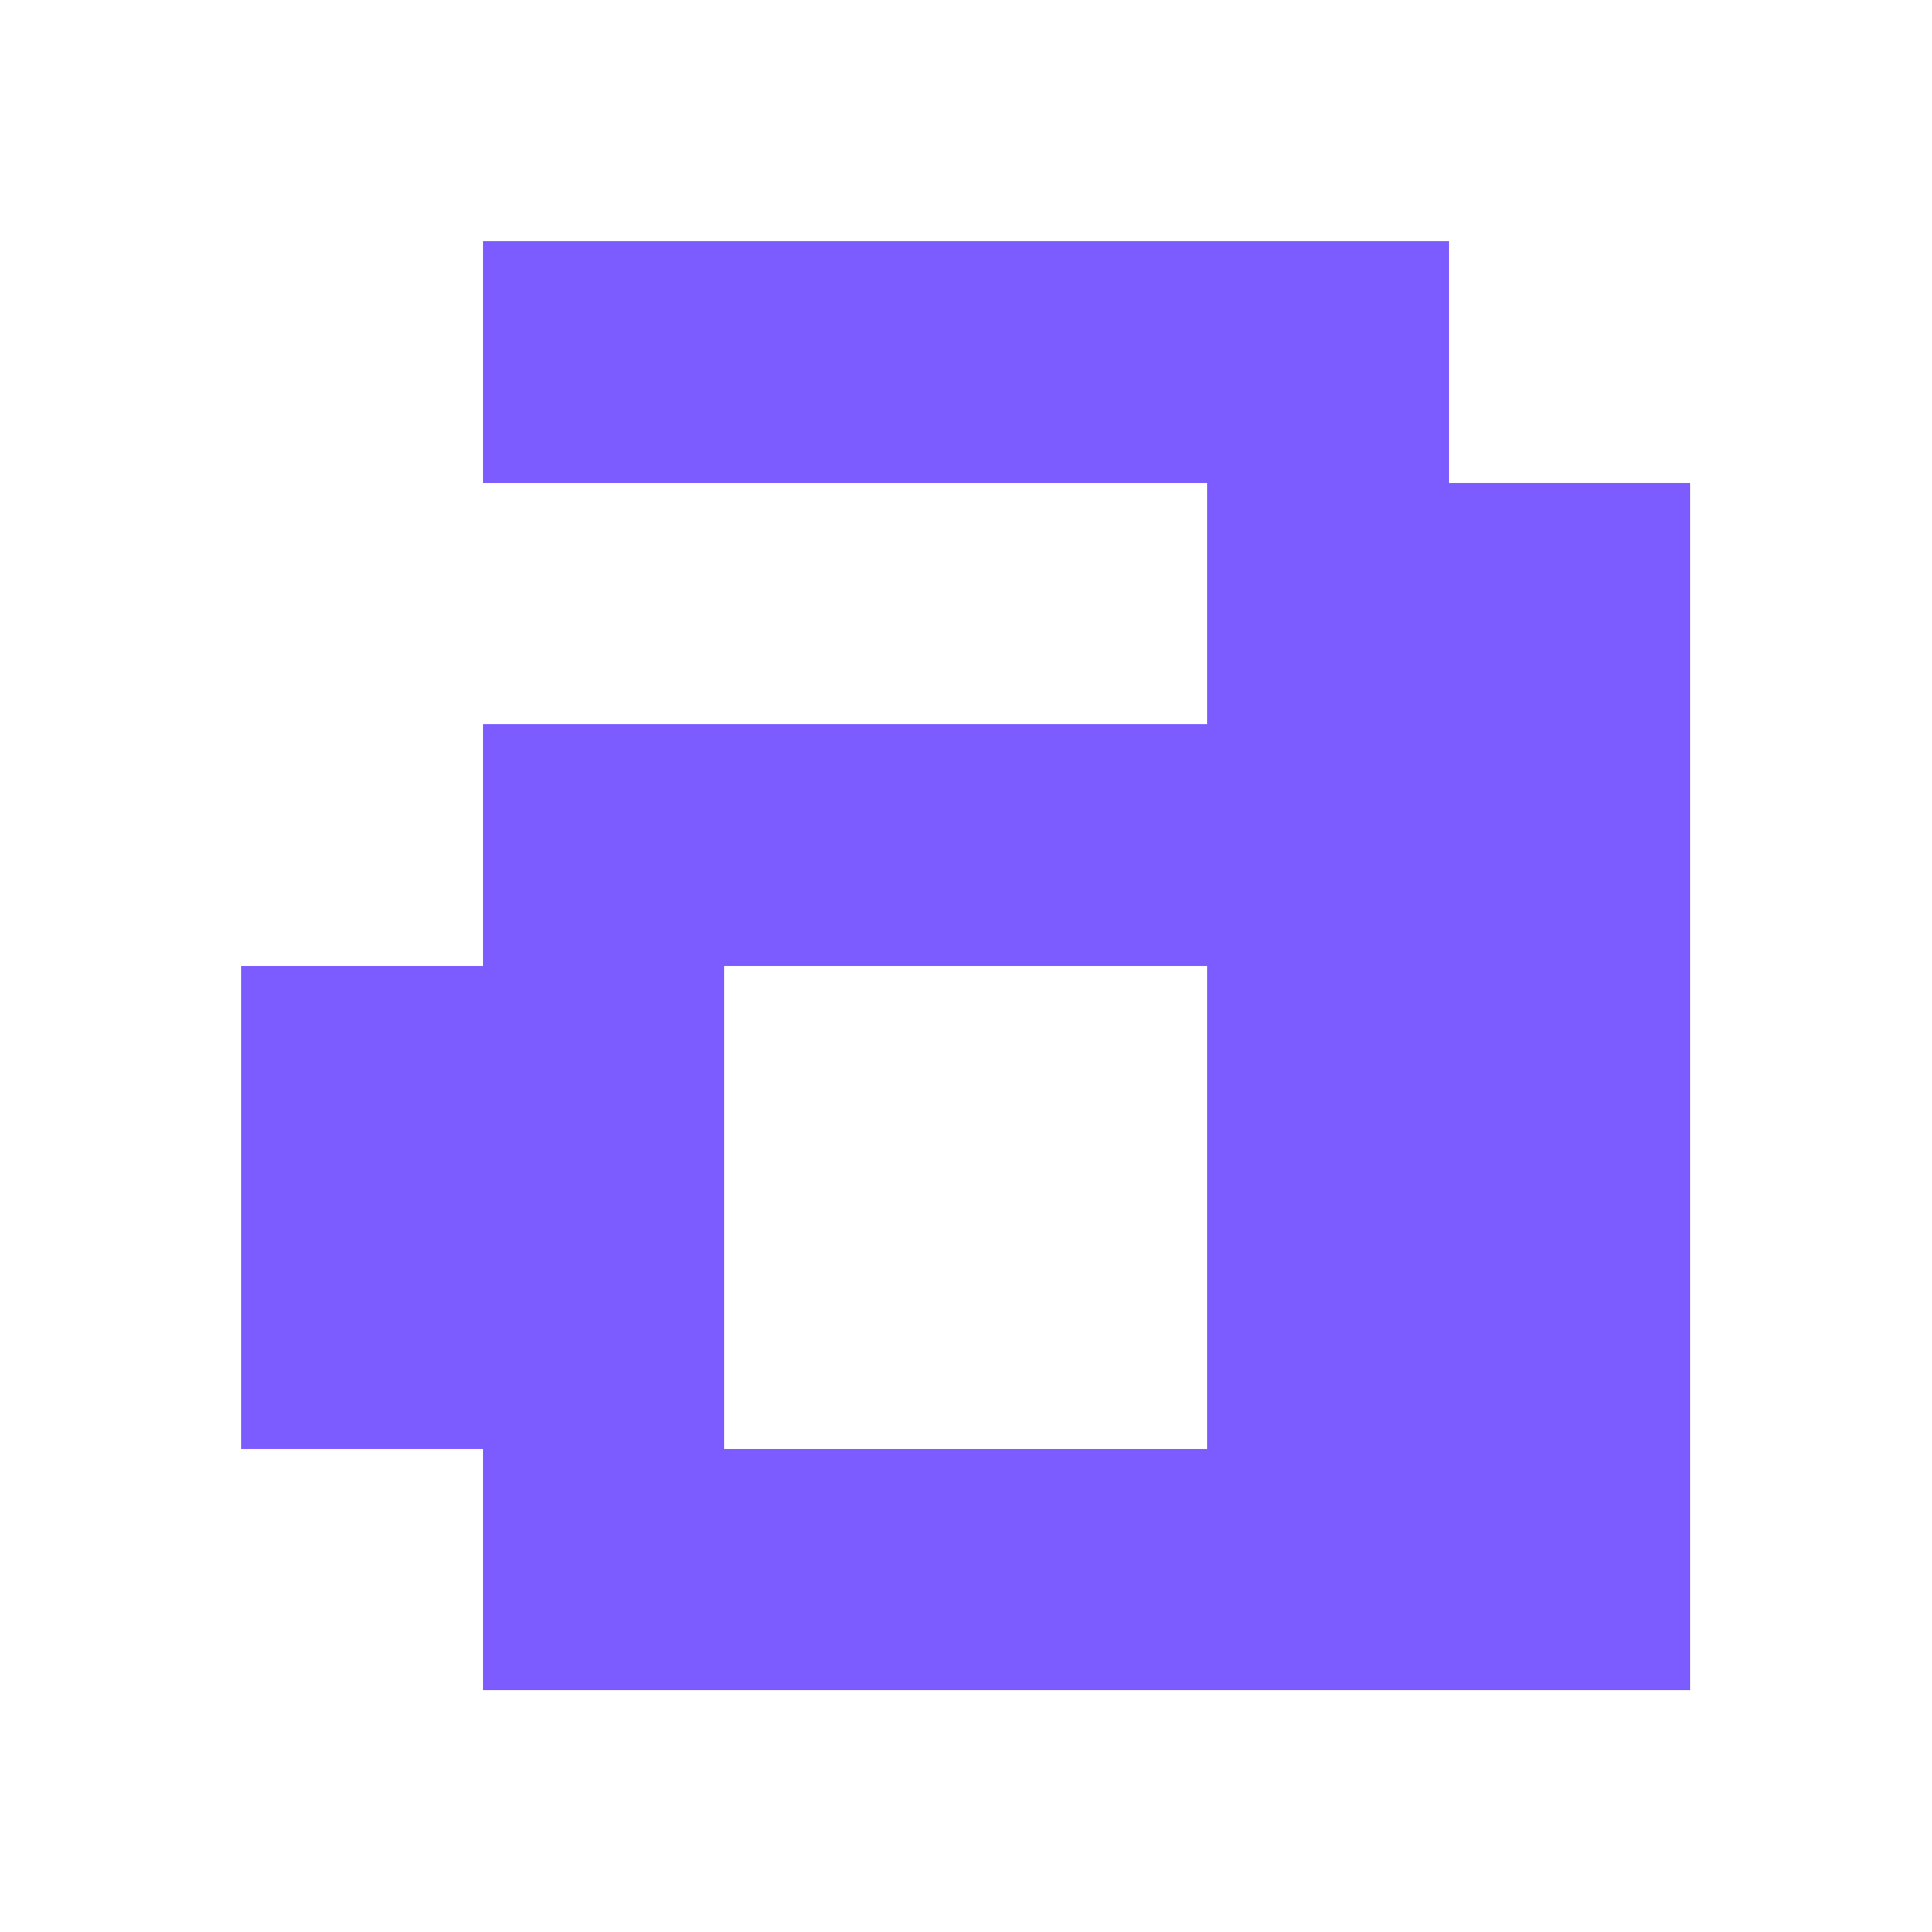
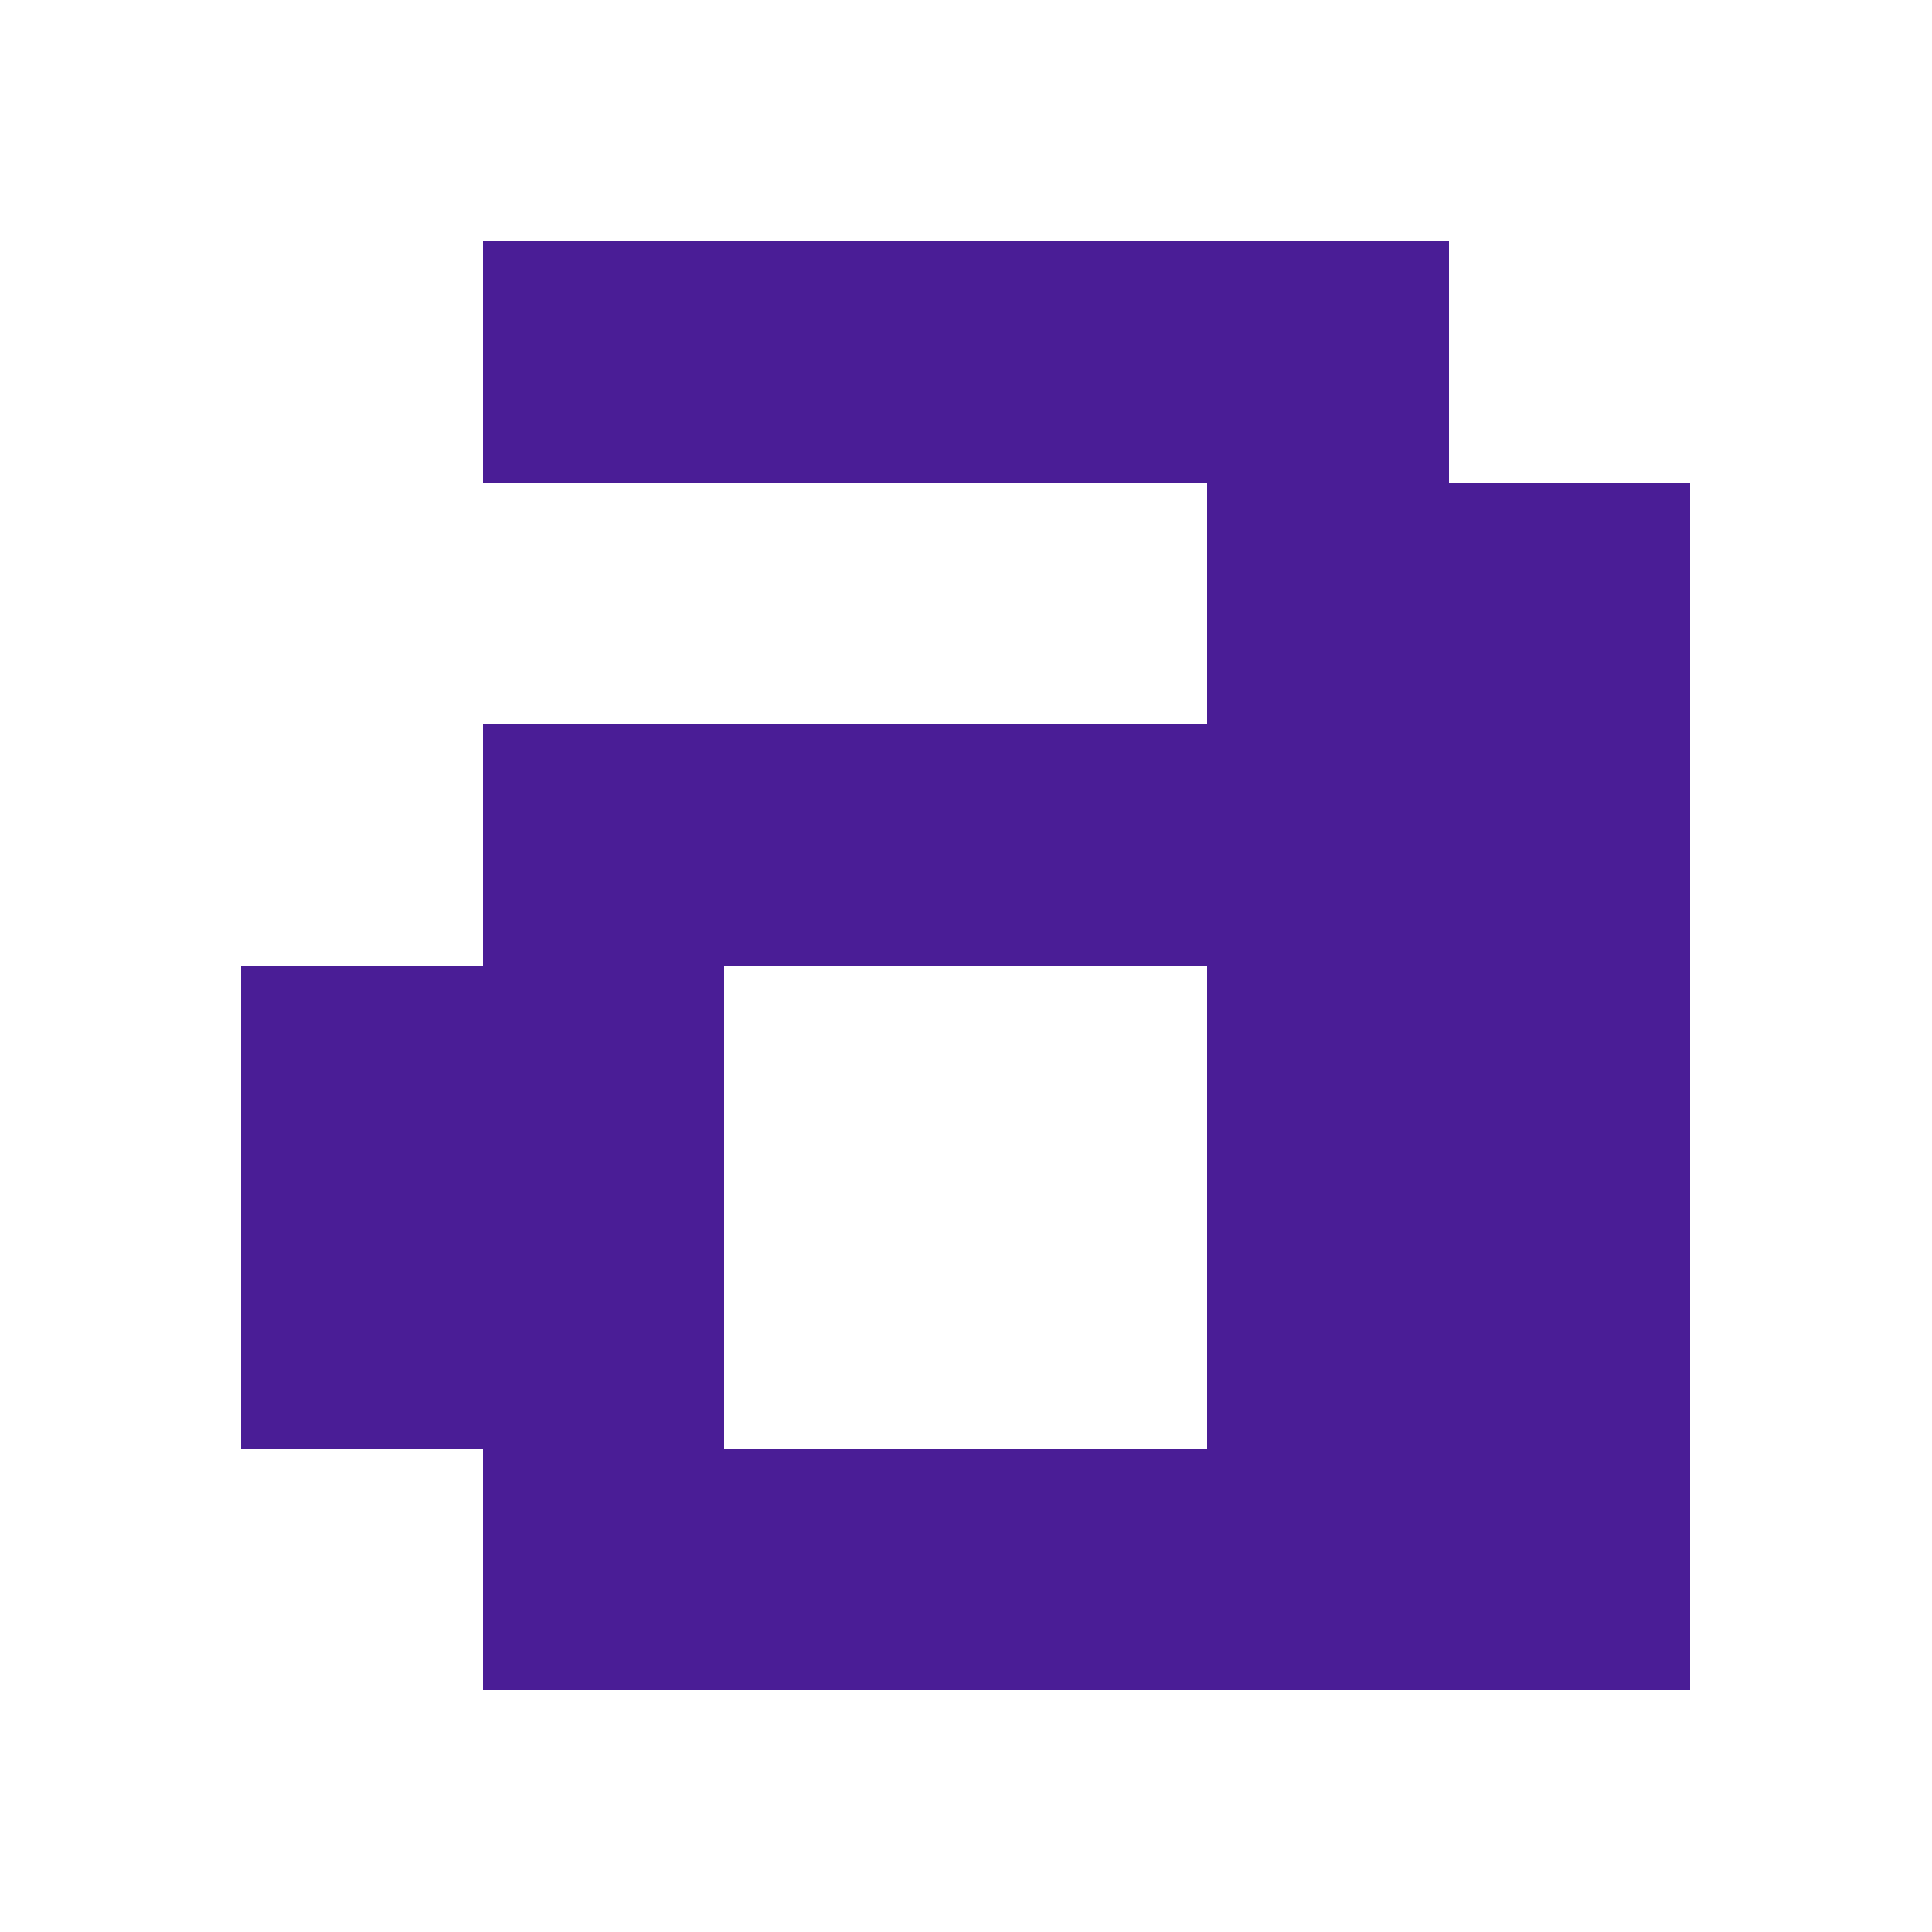
<svg xmlns="http://www.w3.org/2000/svg" width="16" height="16" viewBox="0 0 16 16" role="img" aria-label="Autobot" shape-rendering="crispEdges">
-   <style>rect{fill:#7C5CFF}@media (prefers-color-scheme: dark){rect{fill:#7C5CFF}}</style>
-   <rect x="4" y="2" width="8" height="2" fill="#7C5CFF" />
-   <rect x="10" y="4" width="4" height="2" fill="#7C5CFF" />
-   <rect x="4" y="6" width="10" height="2" fill="#7C5CFF" />
-   <rect x="2" y="8" width="4" height="2" fill="#7C5CFF" />
-   <rect x="10" y="8" width="4" height="2" fill="#7C5CFF" />
-   <rect x="2" y="10" width="4" height="2" fill="#7C5CFF" />
-   <rect x="10" y="10" width="4" height="2" fill="#7C5CFF" />
-   <rect x="4" y="12" width="10" height="2" fill="#7C5CFF" />
+   <style>rect{fill:#4A1D96}@media (prefers-color-scheme: dark){rect{fill:#9F7AEA}}</style>
+   <rect x="4" y="2" width="8" height="2" fill="#4A1D96" />
+   <rect x="10" y="4" width="4" height="2" fill="#4A1D96" />
+   <rect x="4" y="6" width="10" height="2" fill="#4A1D96" />
+   <rect x="2" y="8" width="4" height="2" fill="#4A1D96" />
+   <rect x="10" y="8" width="4" height="2" fill="#4A1D96" />
+   <rect x="2" y="10" width="4" height="2" fill="#4A1D96" />
+   <rect x="10" y="10" width="4" height="2" fill="#4A1D96" />
+   <rect x="4" y="12" width="10" height="2" fill="#4A1D96" />
</svg>
